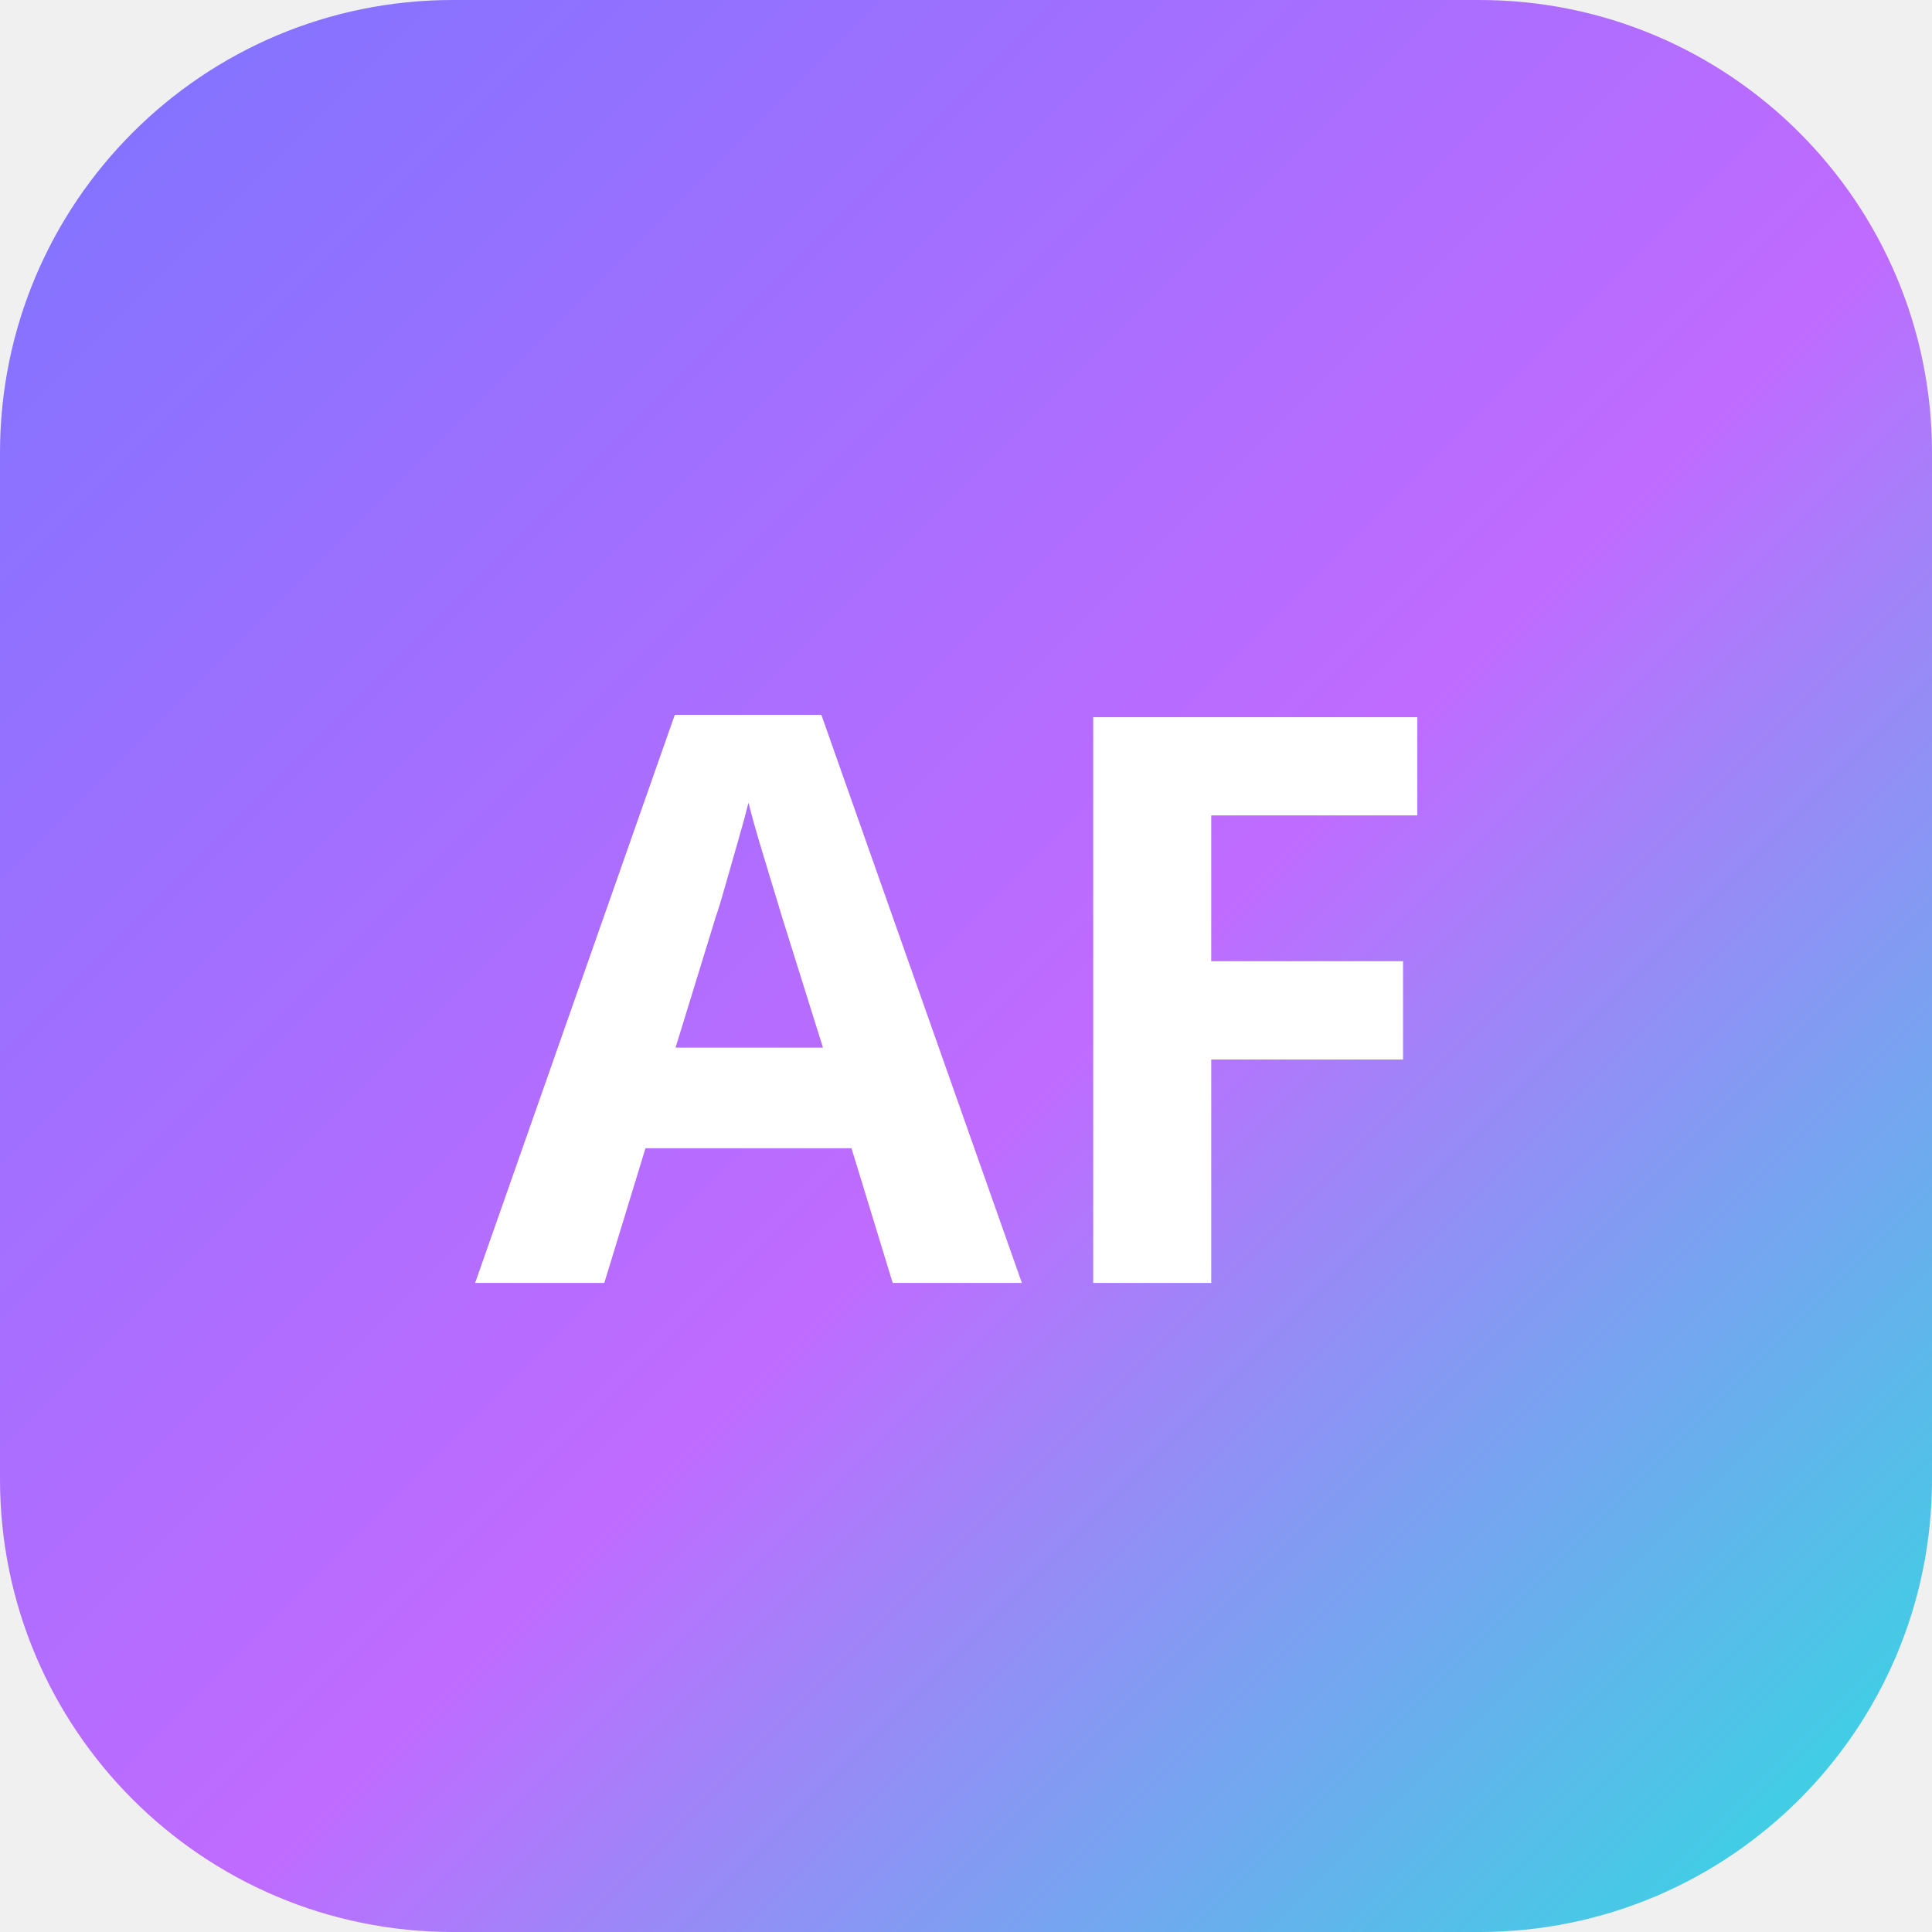
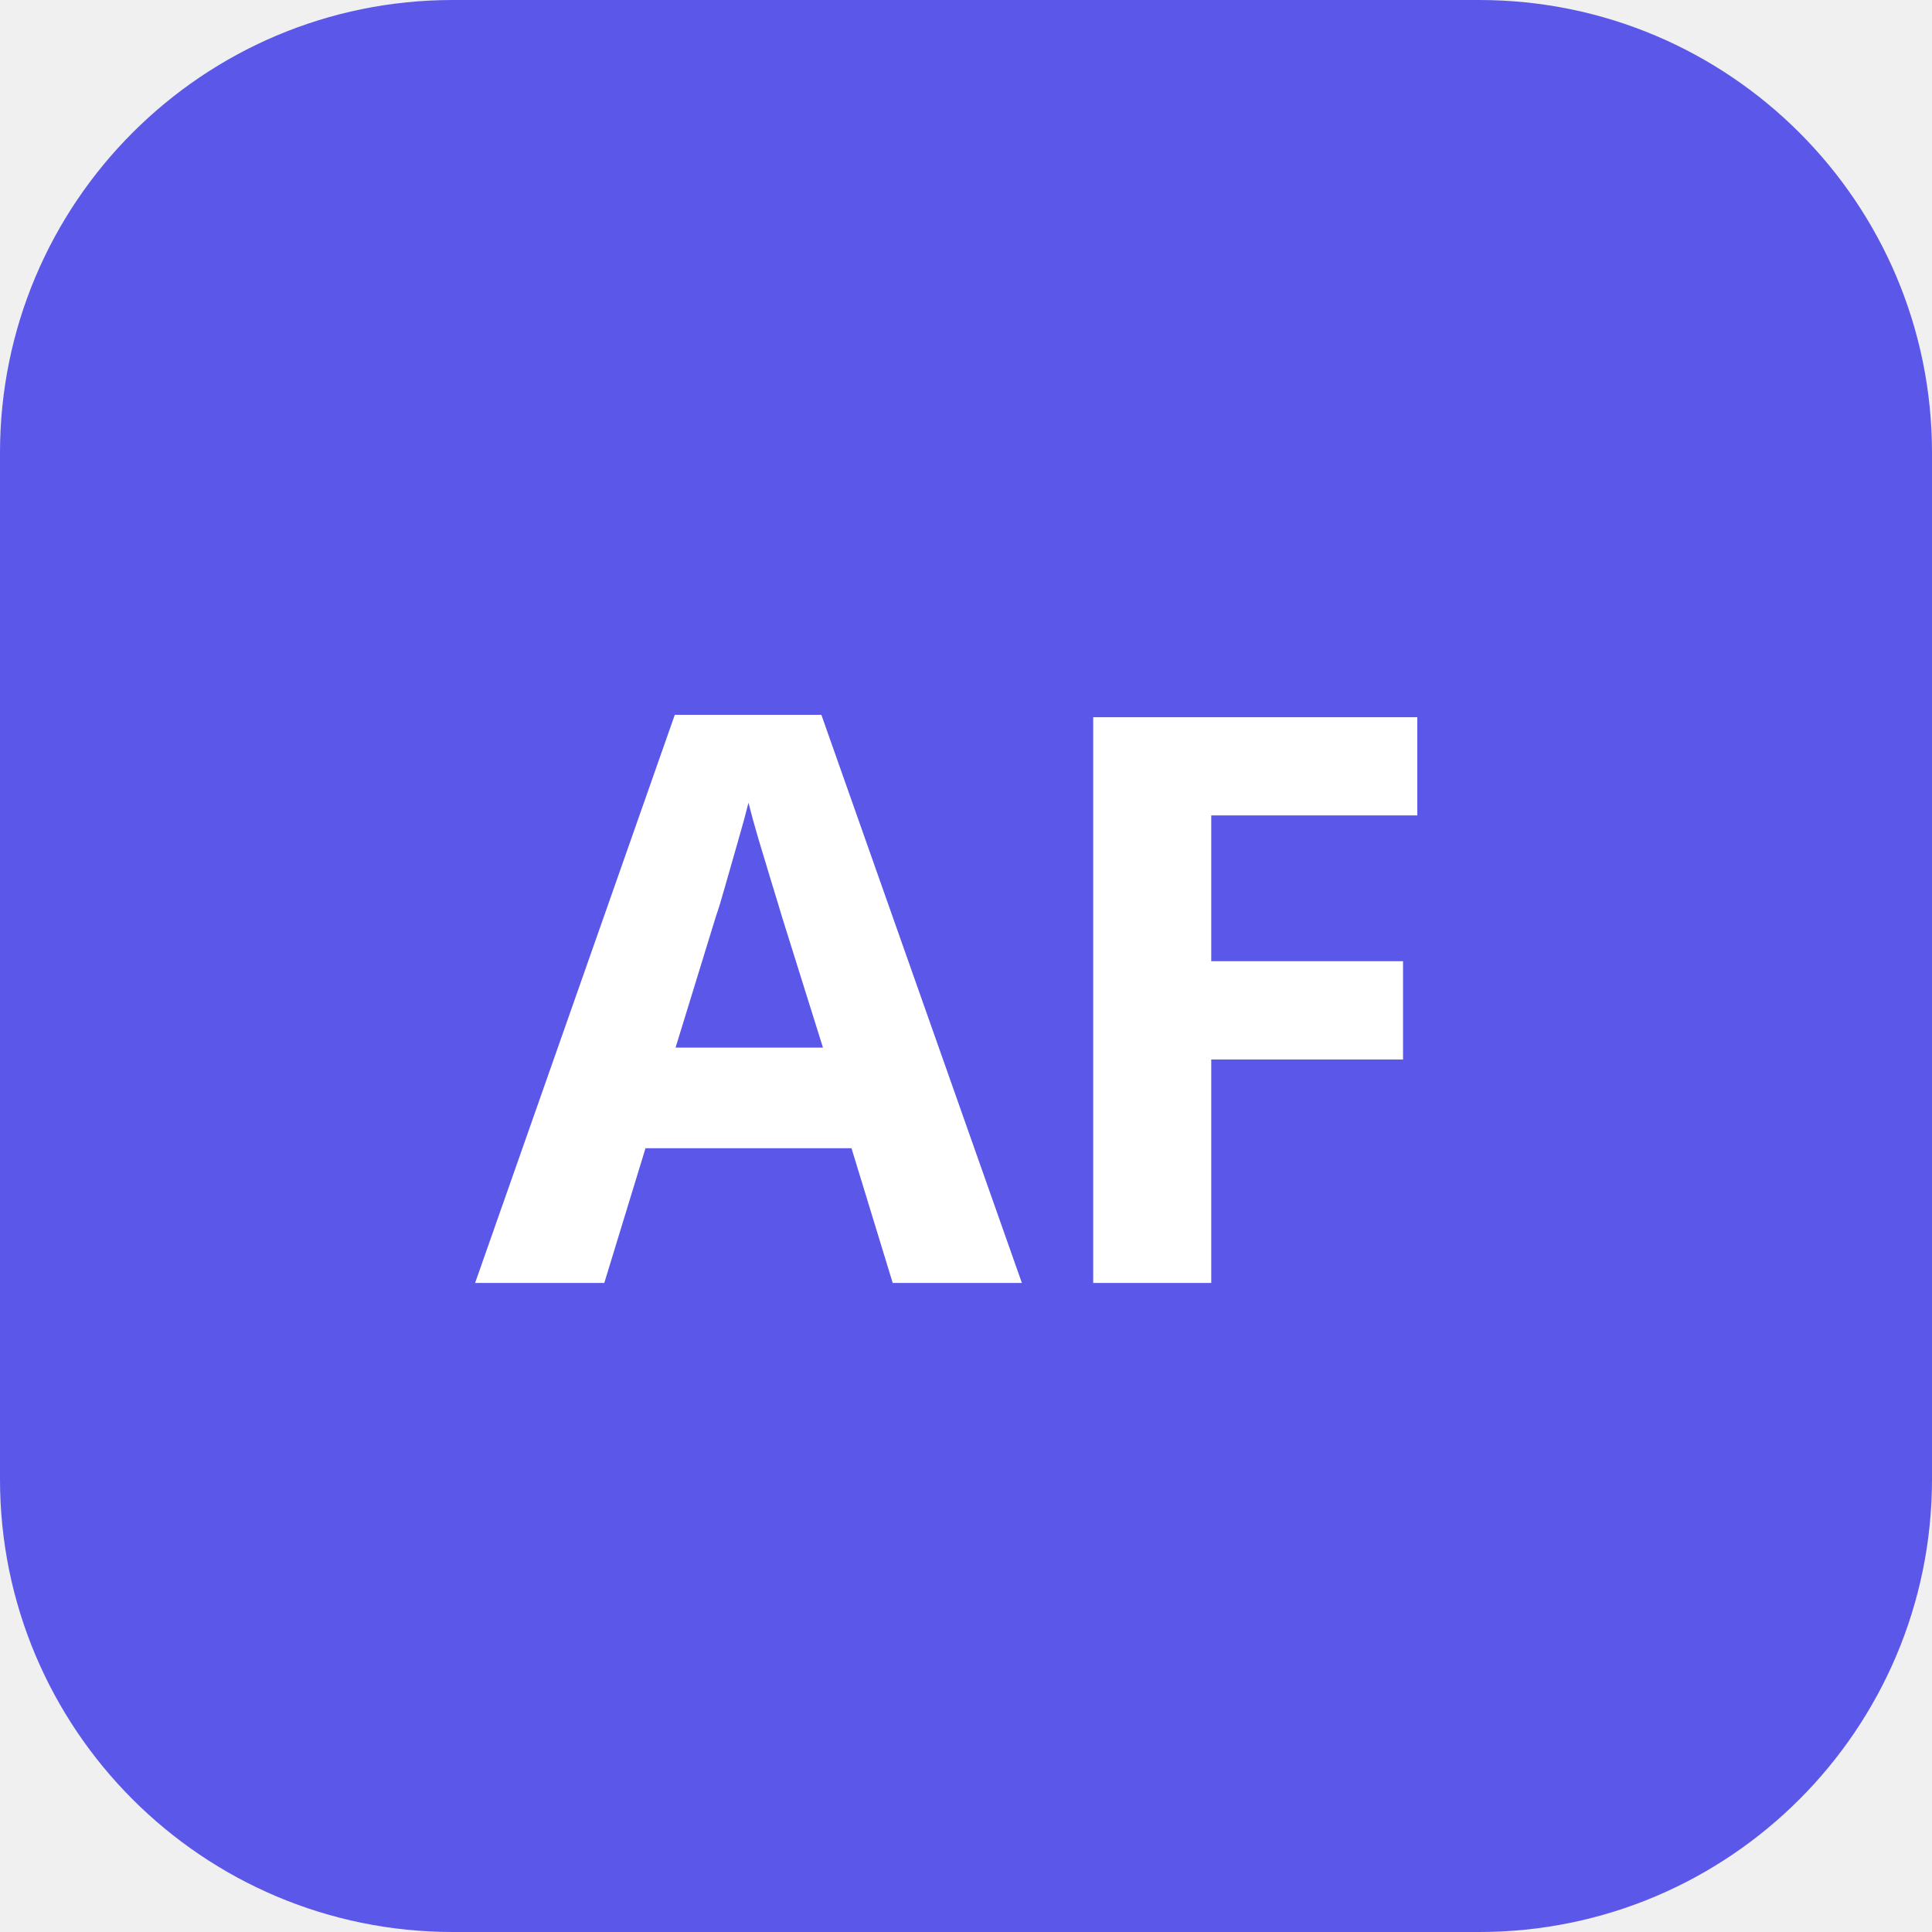
<svg xmlns="http://www.w3.org/2000/svg" viewBox="0 0 512 512">
-   <defs>
-     <linearGradient id="g" x1="0" y1="0" x2="1" y2="1">
-       <stop offset="0" stop-color="#7c74ff" />
-       <stop offset=".55" stop-color="#c06bff" />
-       <stop offset="1" stop-color="#29e0e0" />
-     </linearGradient>
-   </defs>
-   <rect width="512" height="512" rx="120" fill="url(#g)" />
+   <rect width="512" height="512" rx="120" fill="#5b57e8" />
  <text x="256" y="340" font-size="210" font-family="system-ui,sans-serif" font-weight="700" fill="white" text-anchor="middle">AF</text>
</svg>
